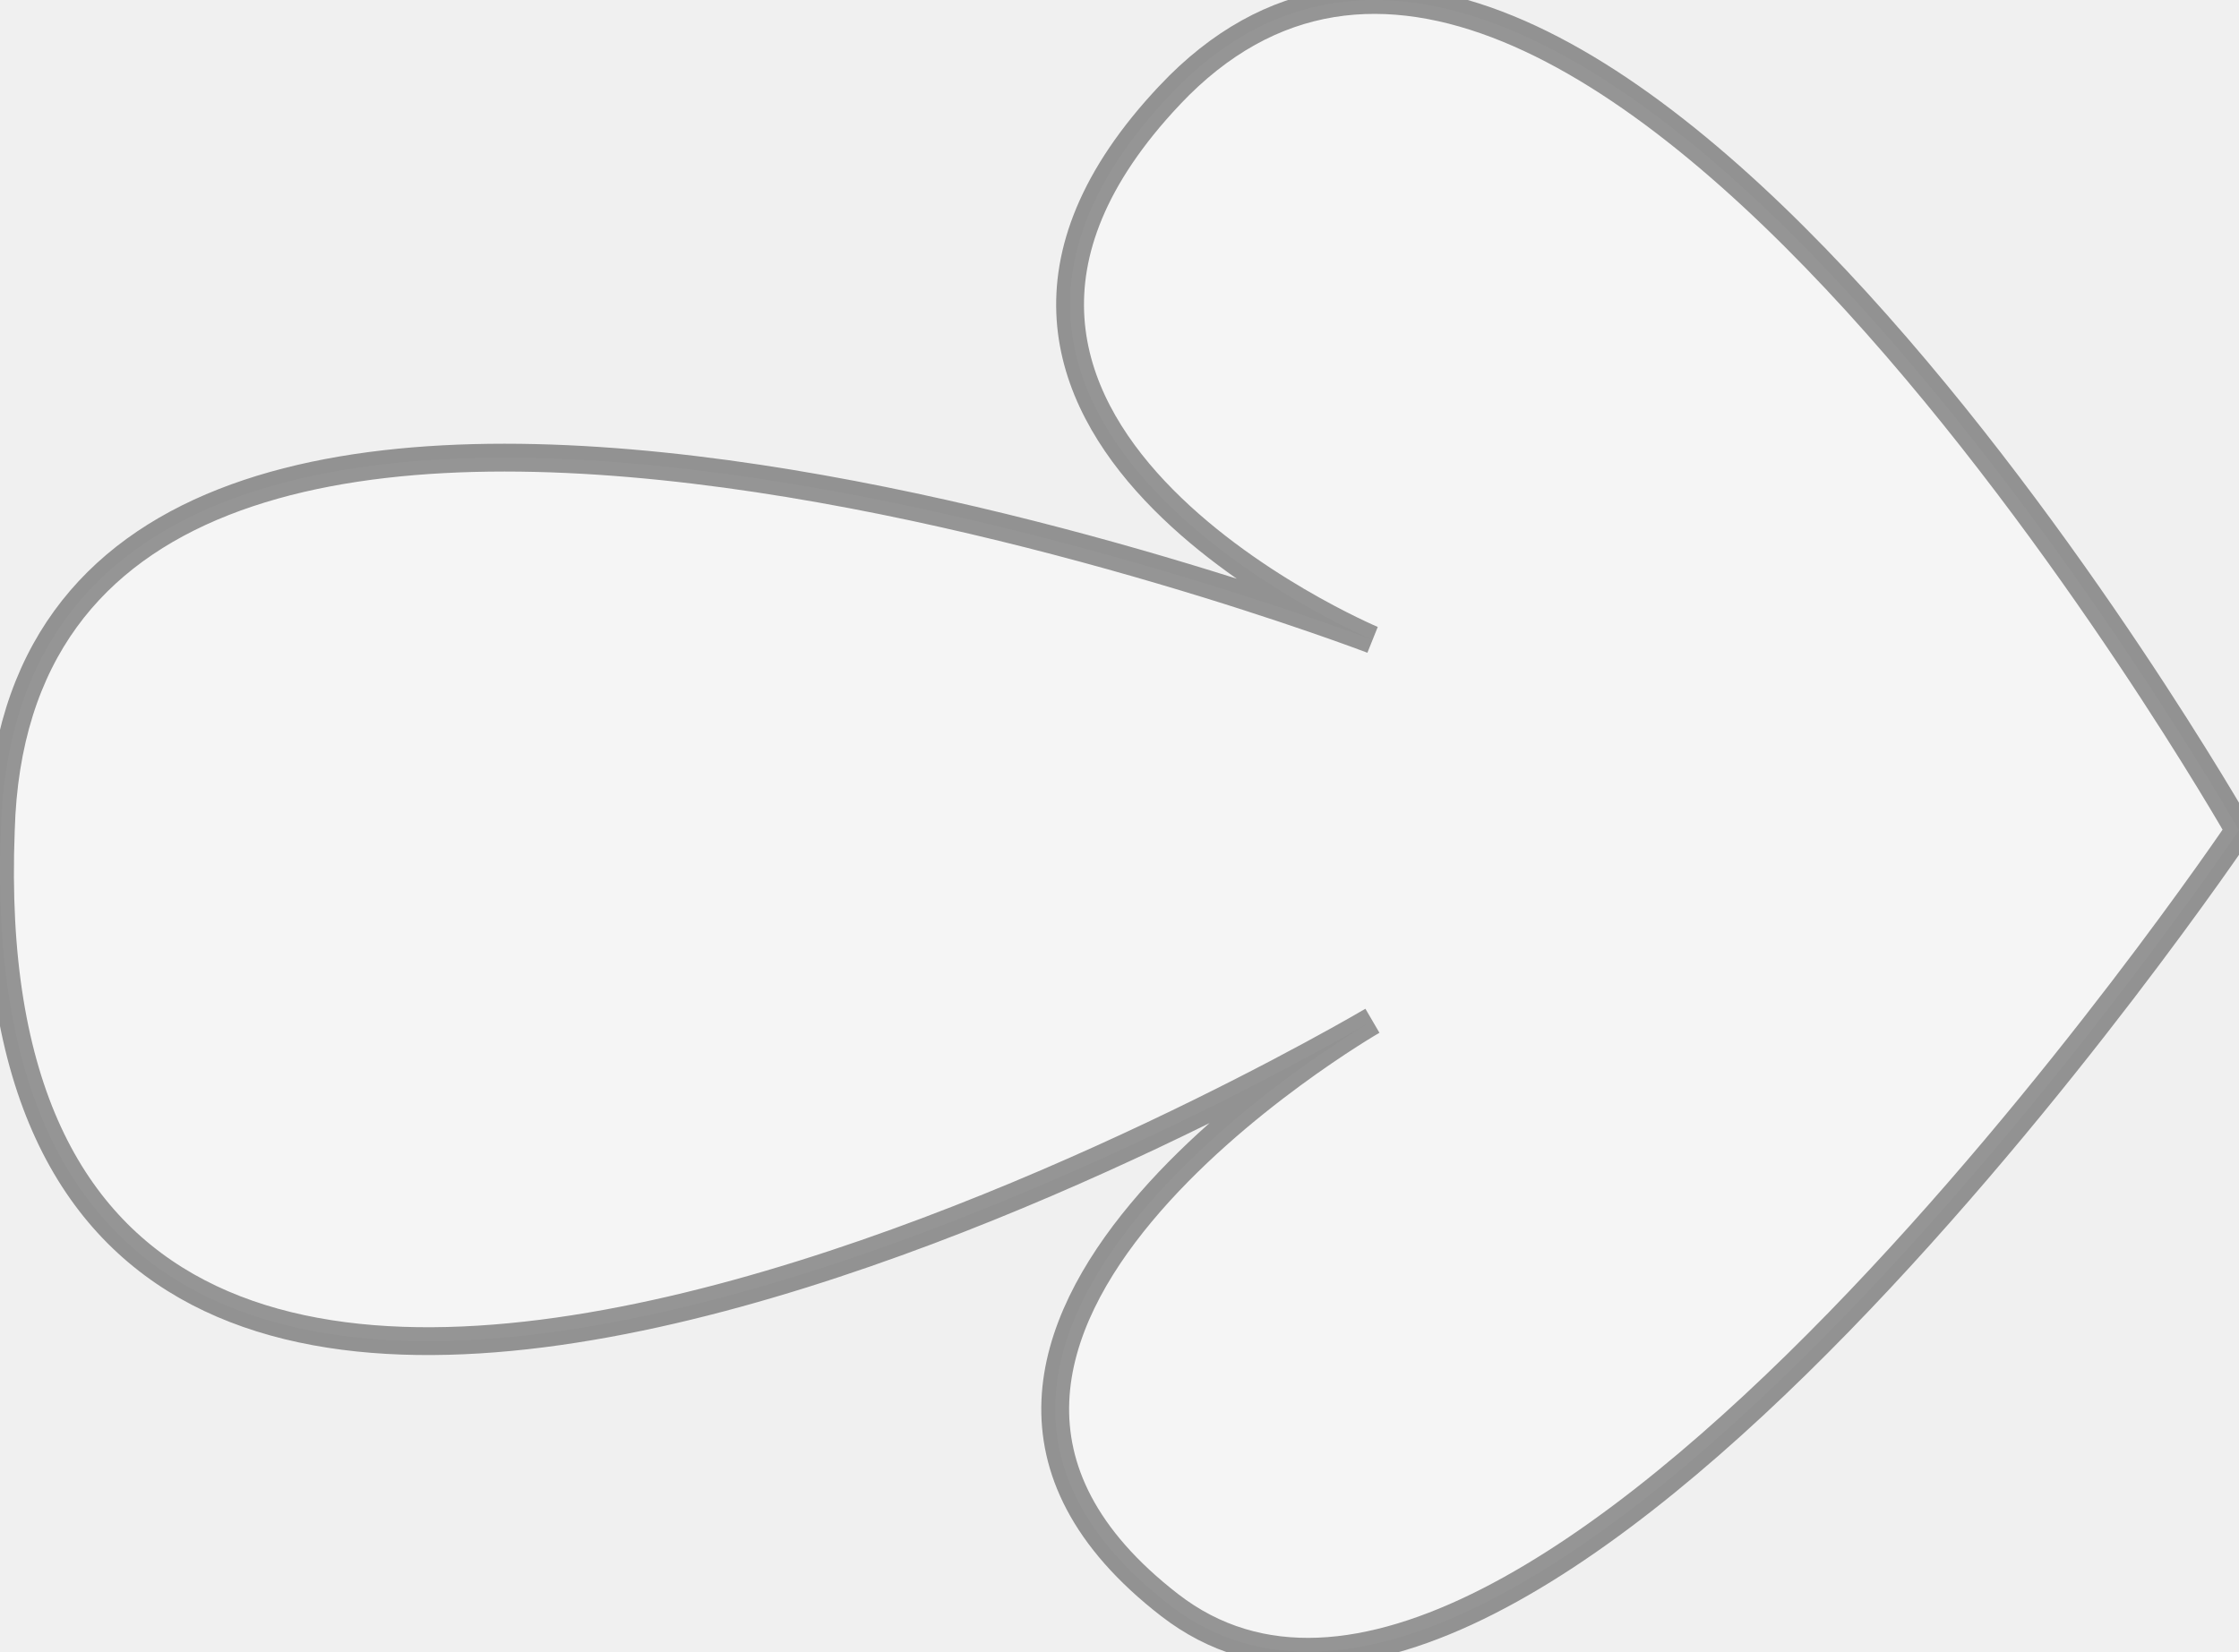
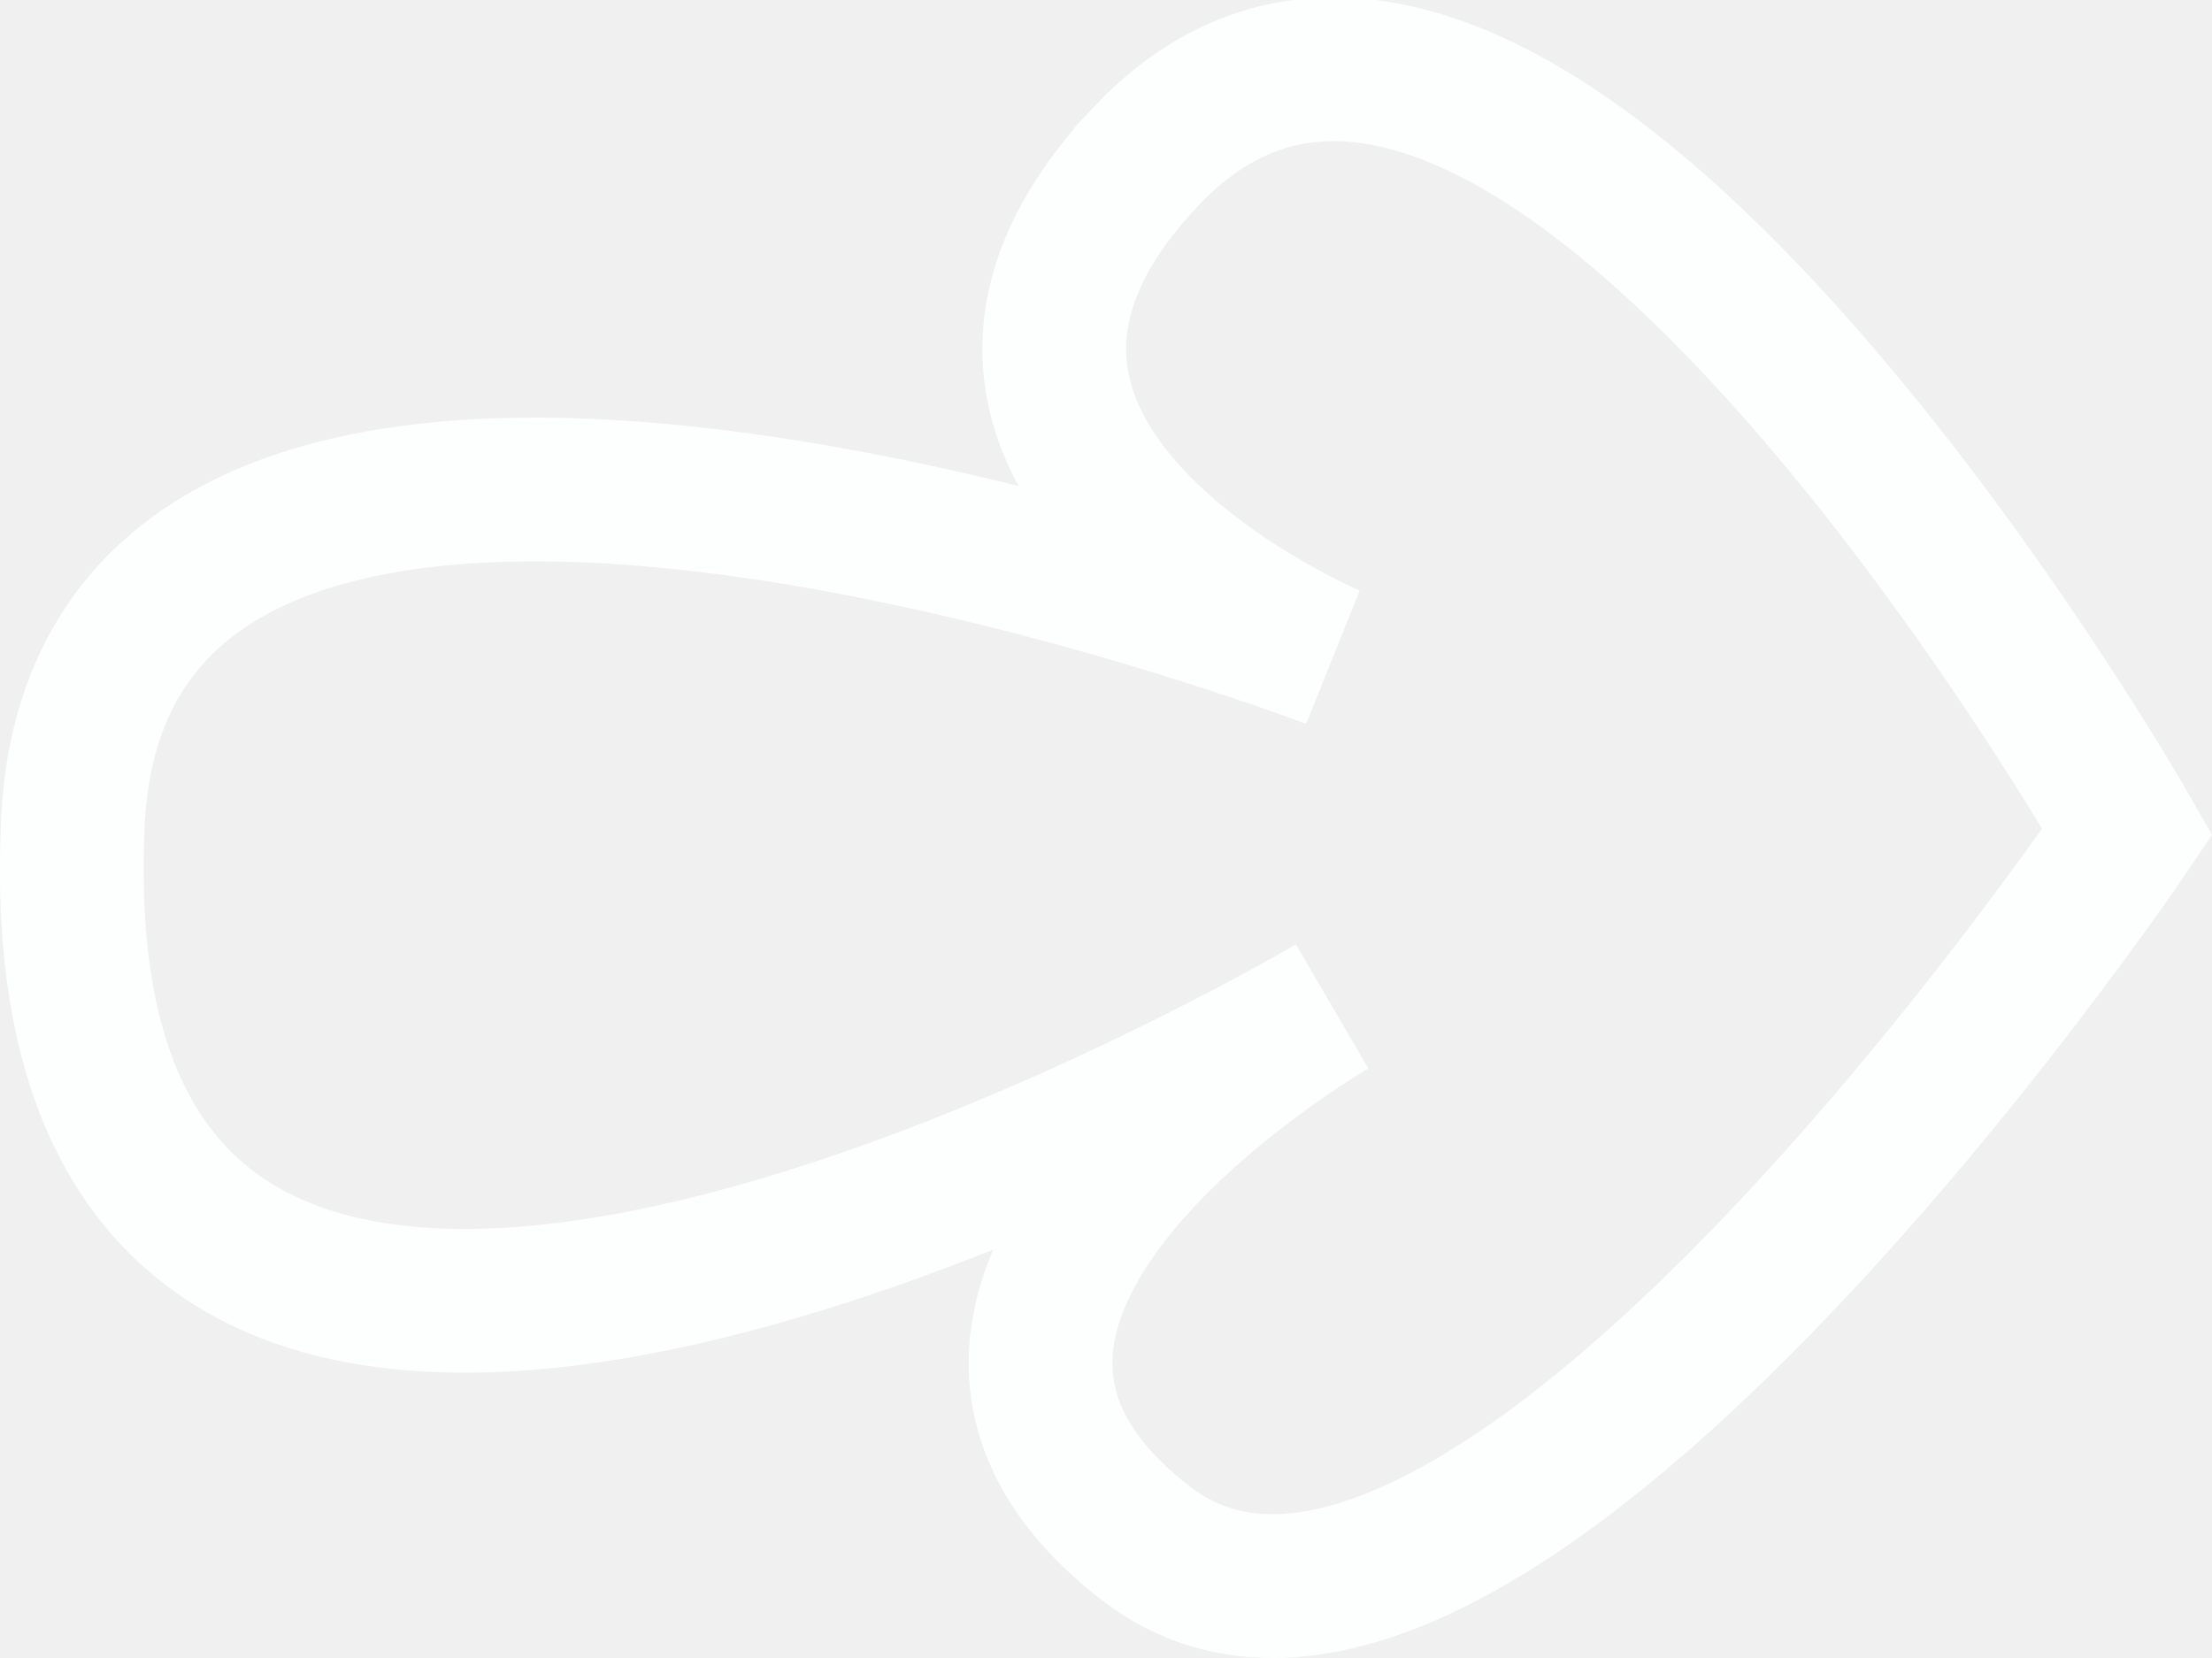
- <svg xmlns="http://www.w3.org/2000/svg" width="22.707mm" height="16.756mm" viewBox="0 0 80.458 59.371" id="svg9263" version="1.1">
+ <svg xmlns="http://www.w3.org/2000/svg" width="24.434mm" height="18.315mm" viewBox="0 0 86.576 64.895" id="svg9263" version="1.1">
  <defs id="defs9265" />
-   <g id="layer1" transform="translate(-351.1995,-545.5337)">
-     <path id="path4138" d="m 393.229,548.957 c -11.135,11.811 7.286,19.571 7.286,19.571 0,0 -48.571,-18.571 -49.286,6.848 -1.429,36.848 49.286,6.848 49.286,6.848 0,0 -19.715,11.374 -7.286,21 12.9,9.991 38.429,-27.848 38.429,-27.848 0,0 -23.86,-41.873 -38.429,-26.42 z" style="fill:#ffffff;fill-opacity:0.353;fill-rule:evenodd;stroke:#000000;stroke-width:1px;stroke-linecap:butt;stroke-linejoin:miter;stroke-opacity:0.392" />
+   <g id="layer1" transform="translate(-348.3898,-542.8216)">
+     <path id="path4138" d="m 393.229,548.957 c -11.135,11.811 7.286,19.571 7.286,19.571 0,0 -48.571,-18.571 -49.286,6.848 -1.429,36.848 49.286,6.848 49.286,6.848 0,0 -19.715,11.374 -7.286,21 12.9,9.991 38.429,-27.848 38.429,-27.848 0,0 -23.86,-41.873 -38.429,-26.42 z" style="fill:none;fill-opacity:0.353;fill-rule:evenodd;stroke:#fdffff;stroke-width:5.625;stroke-linecap:butt;stroke-linejoin:miter;stroke-dasharray:none;stroke-opacity:1" />
  </g>
</svg>
